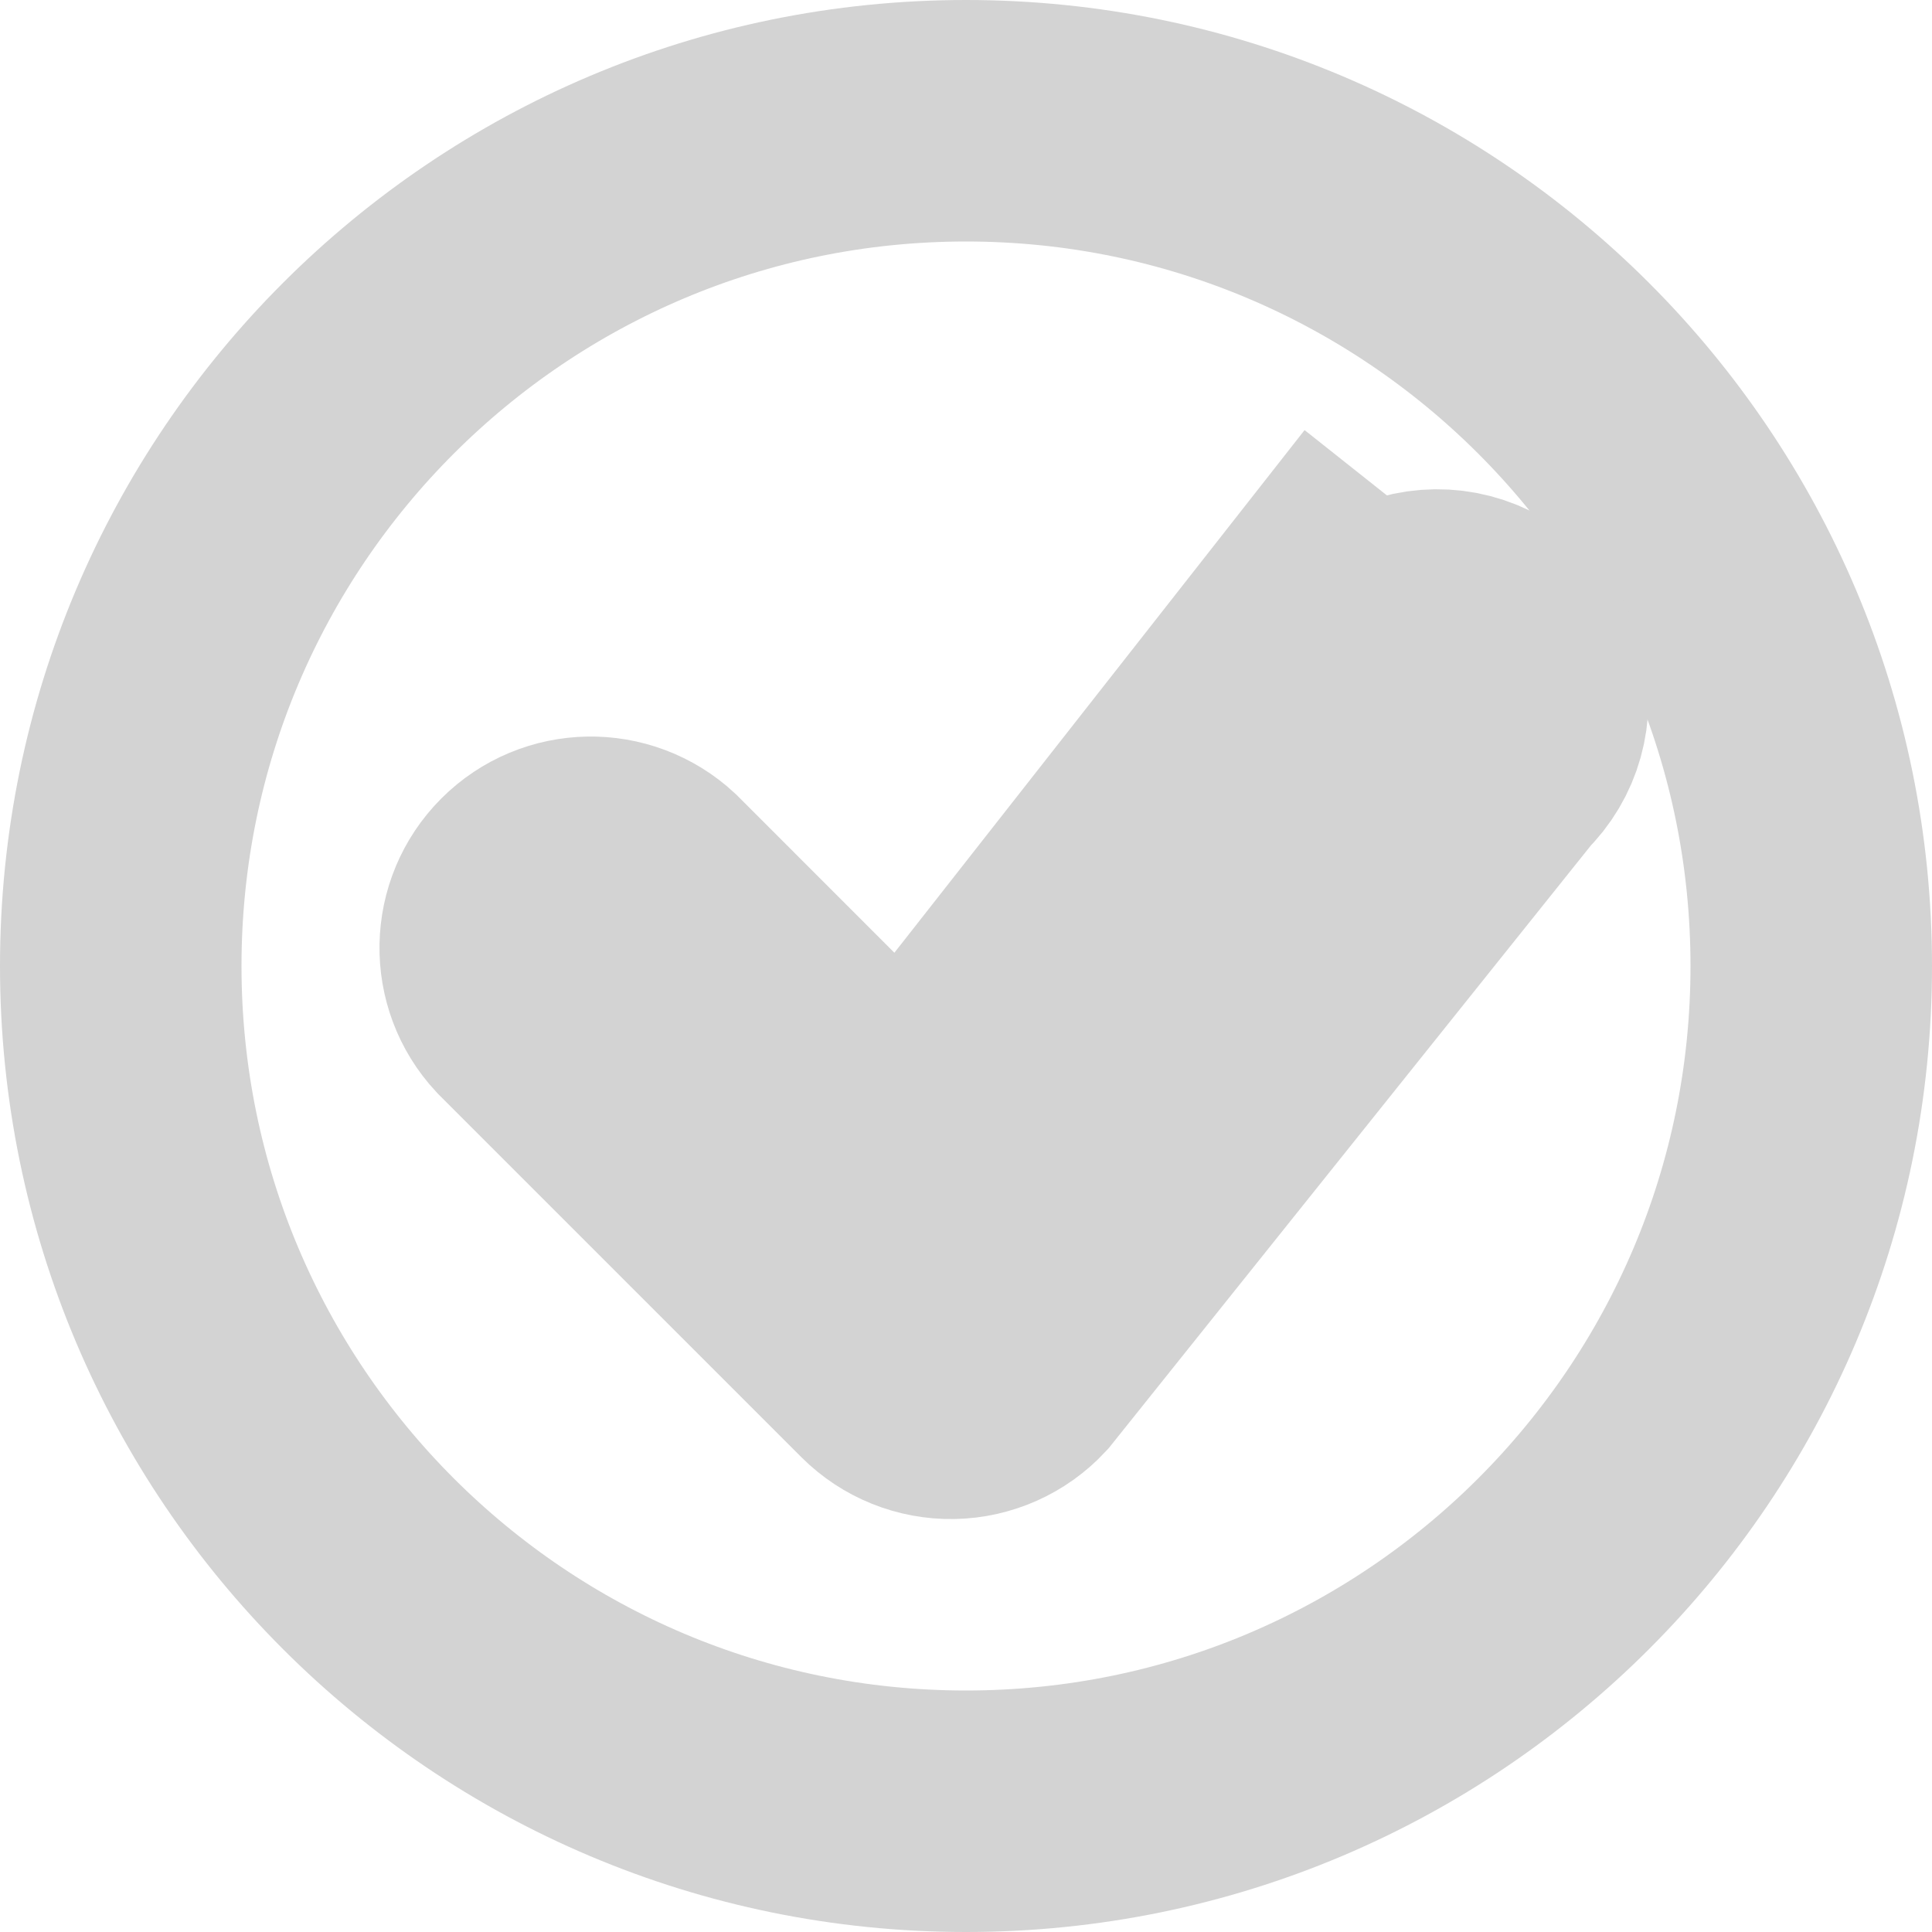
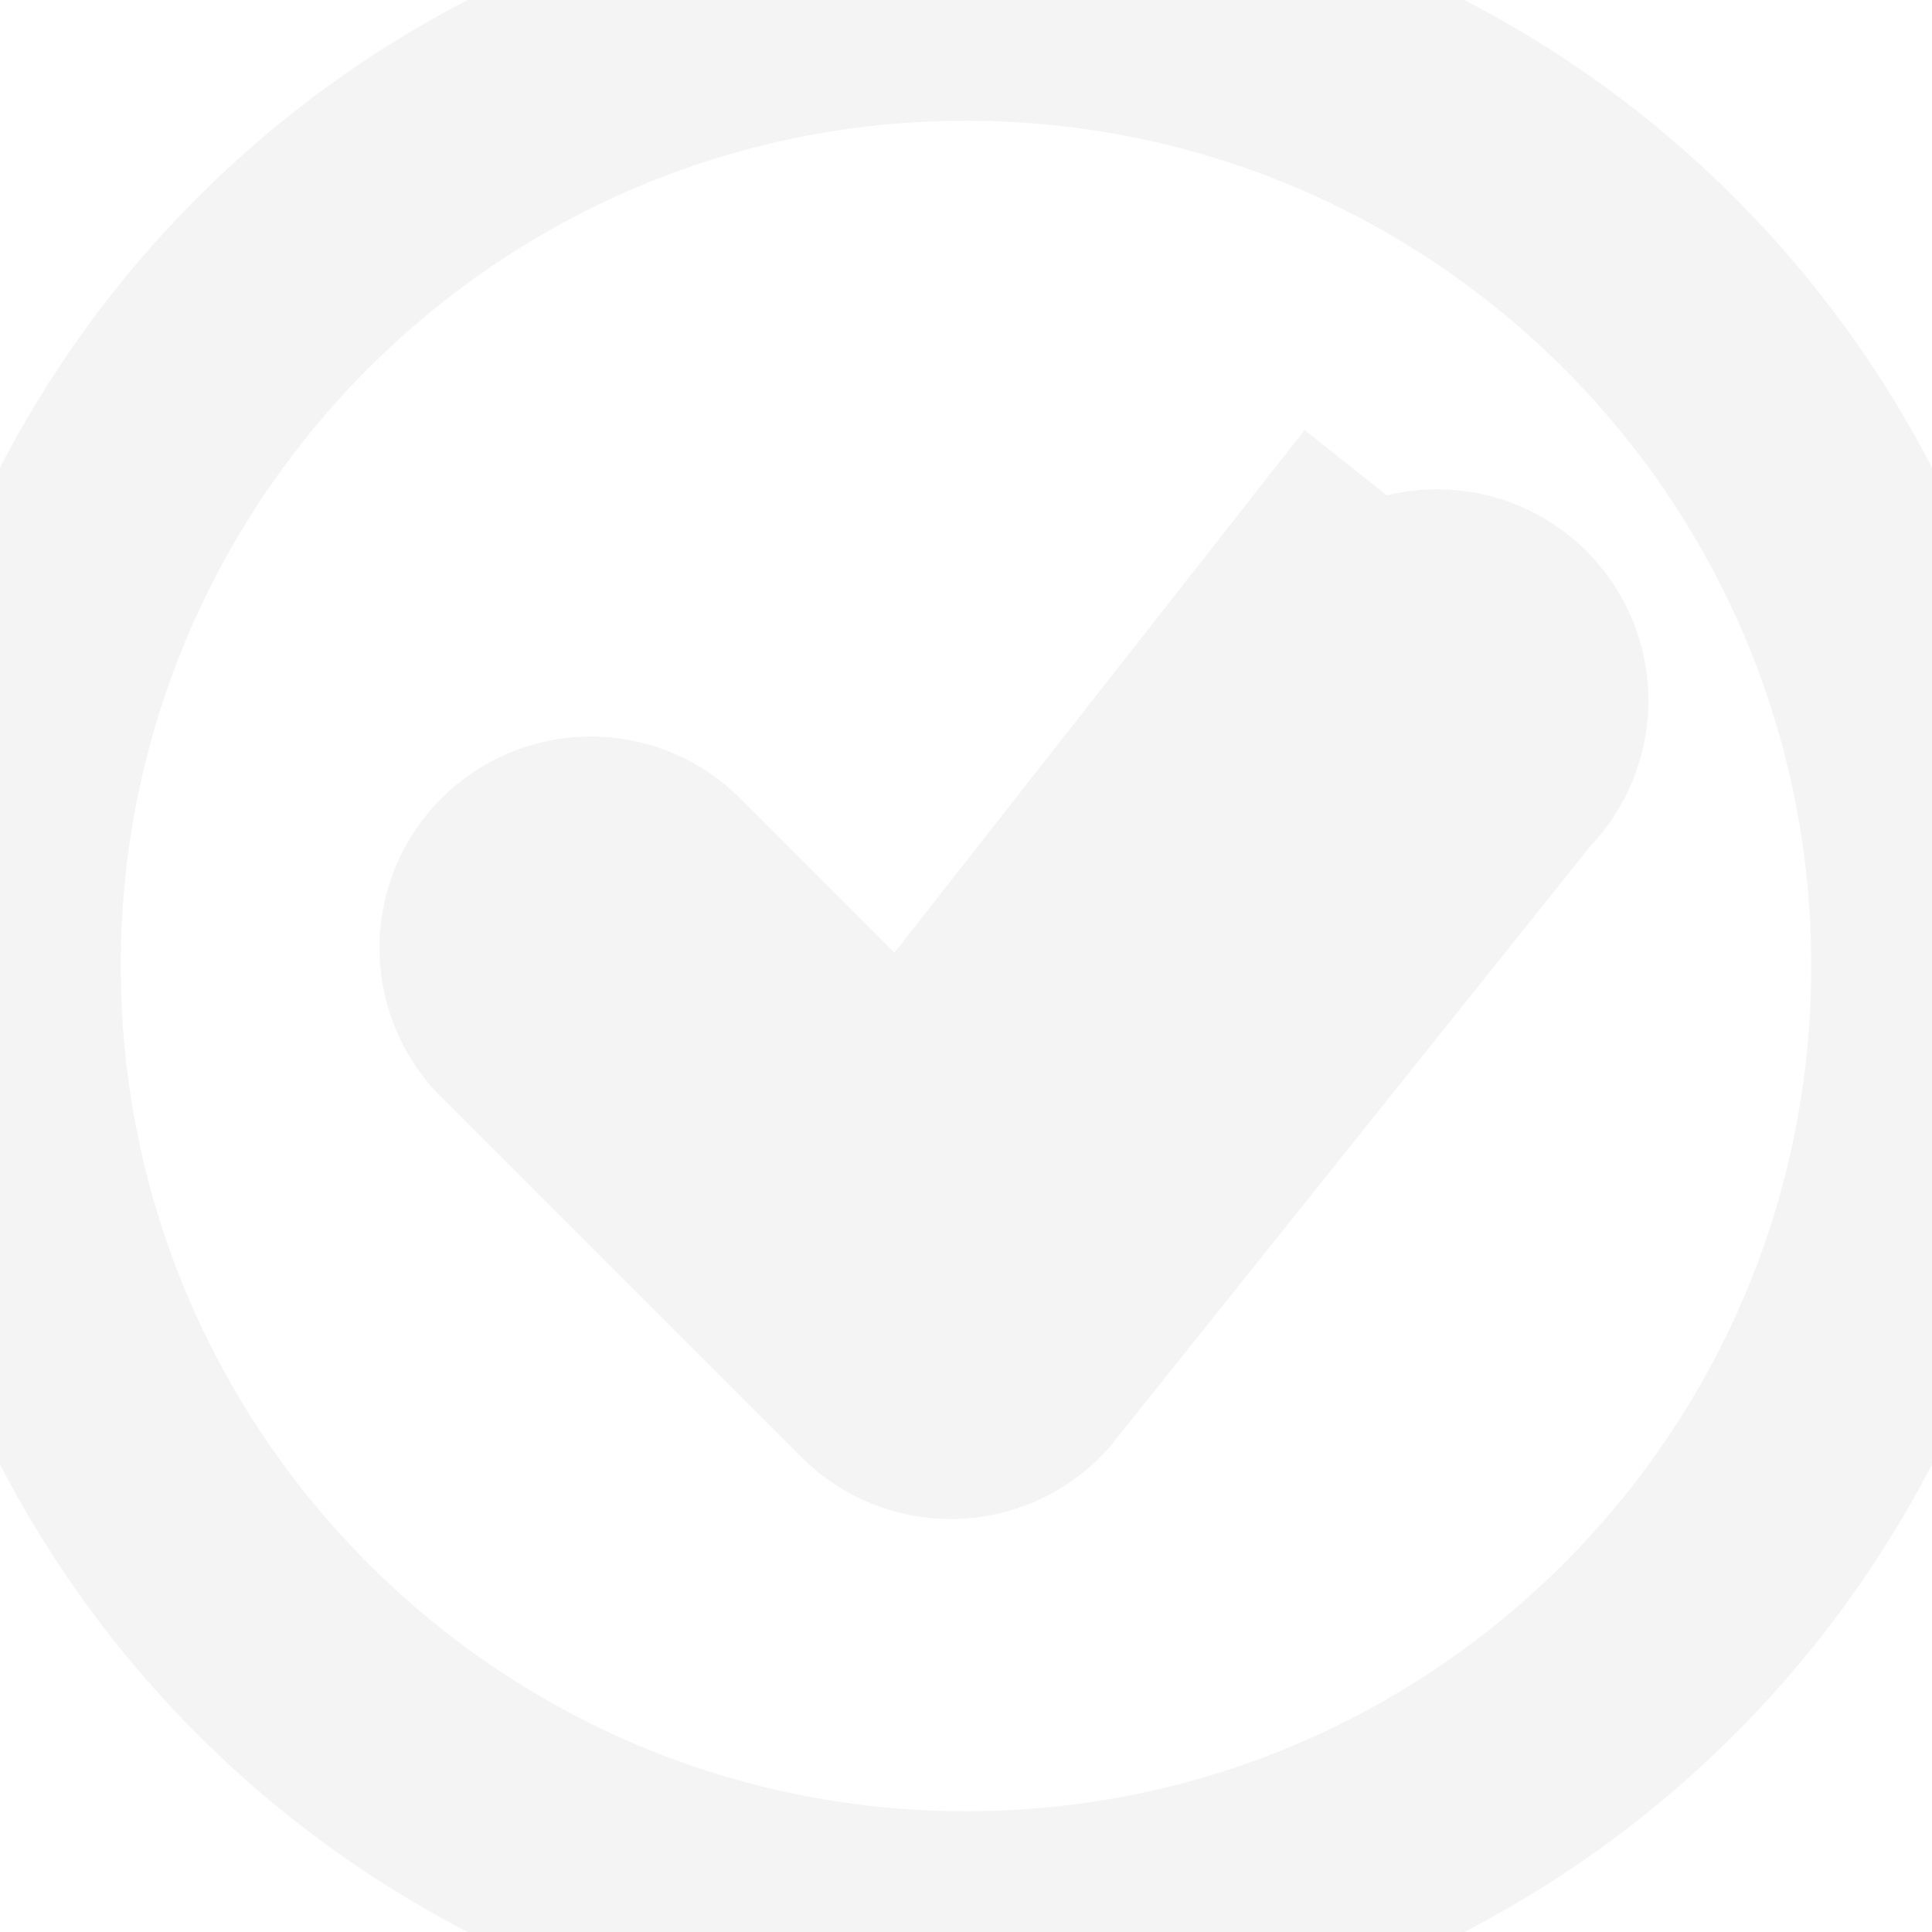
- <svg xmlns="http://www.w3.org/2000/svg" width="32" height="32" fill="none" stroke="#d3d3d3" stroke-width="2" class="bi bi-check-circle" viewBox="0 0 16 16">
-   <circle cx="8" cy="8" r="7" fill="none" stroke="#d3d3d3" stroke-width="2" />
-   <path d="M10.97 4.97l-3.473 4.425-2.093-2.094a.75.75 0 0 0-1.06 1.06l3 3a.75.75 0 0 0 1.079-.02l4-5a.75.75 0 1 0-1.061-1.06z" fill="#d3d3d3" />
+ <svg xmlns="http://www.w3.org/2000/svg" width="32" height="32" fill="#f4f4f4" stroke="#f4f4f4" stroke-width="2" class="bi bi-check-circle" viewBox="0 0 16 16">
+   <circle cx="8" cy="8" r="8" fill="none" stroke="#f4f4f4" stroke-width="2" />
+   <path d="M10.97 4.97l-3.473 4.425-2.093-2.094a.75.75 0 0 0-1.06 1.06l3 3a.75.75 0 0 0 1.079-.02l4-5a.75.75 0 1 0-1.061-1.06z" fill="#f4f4f4" />
</svg>
